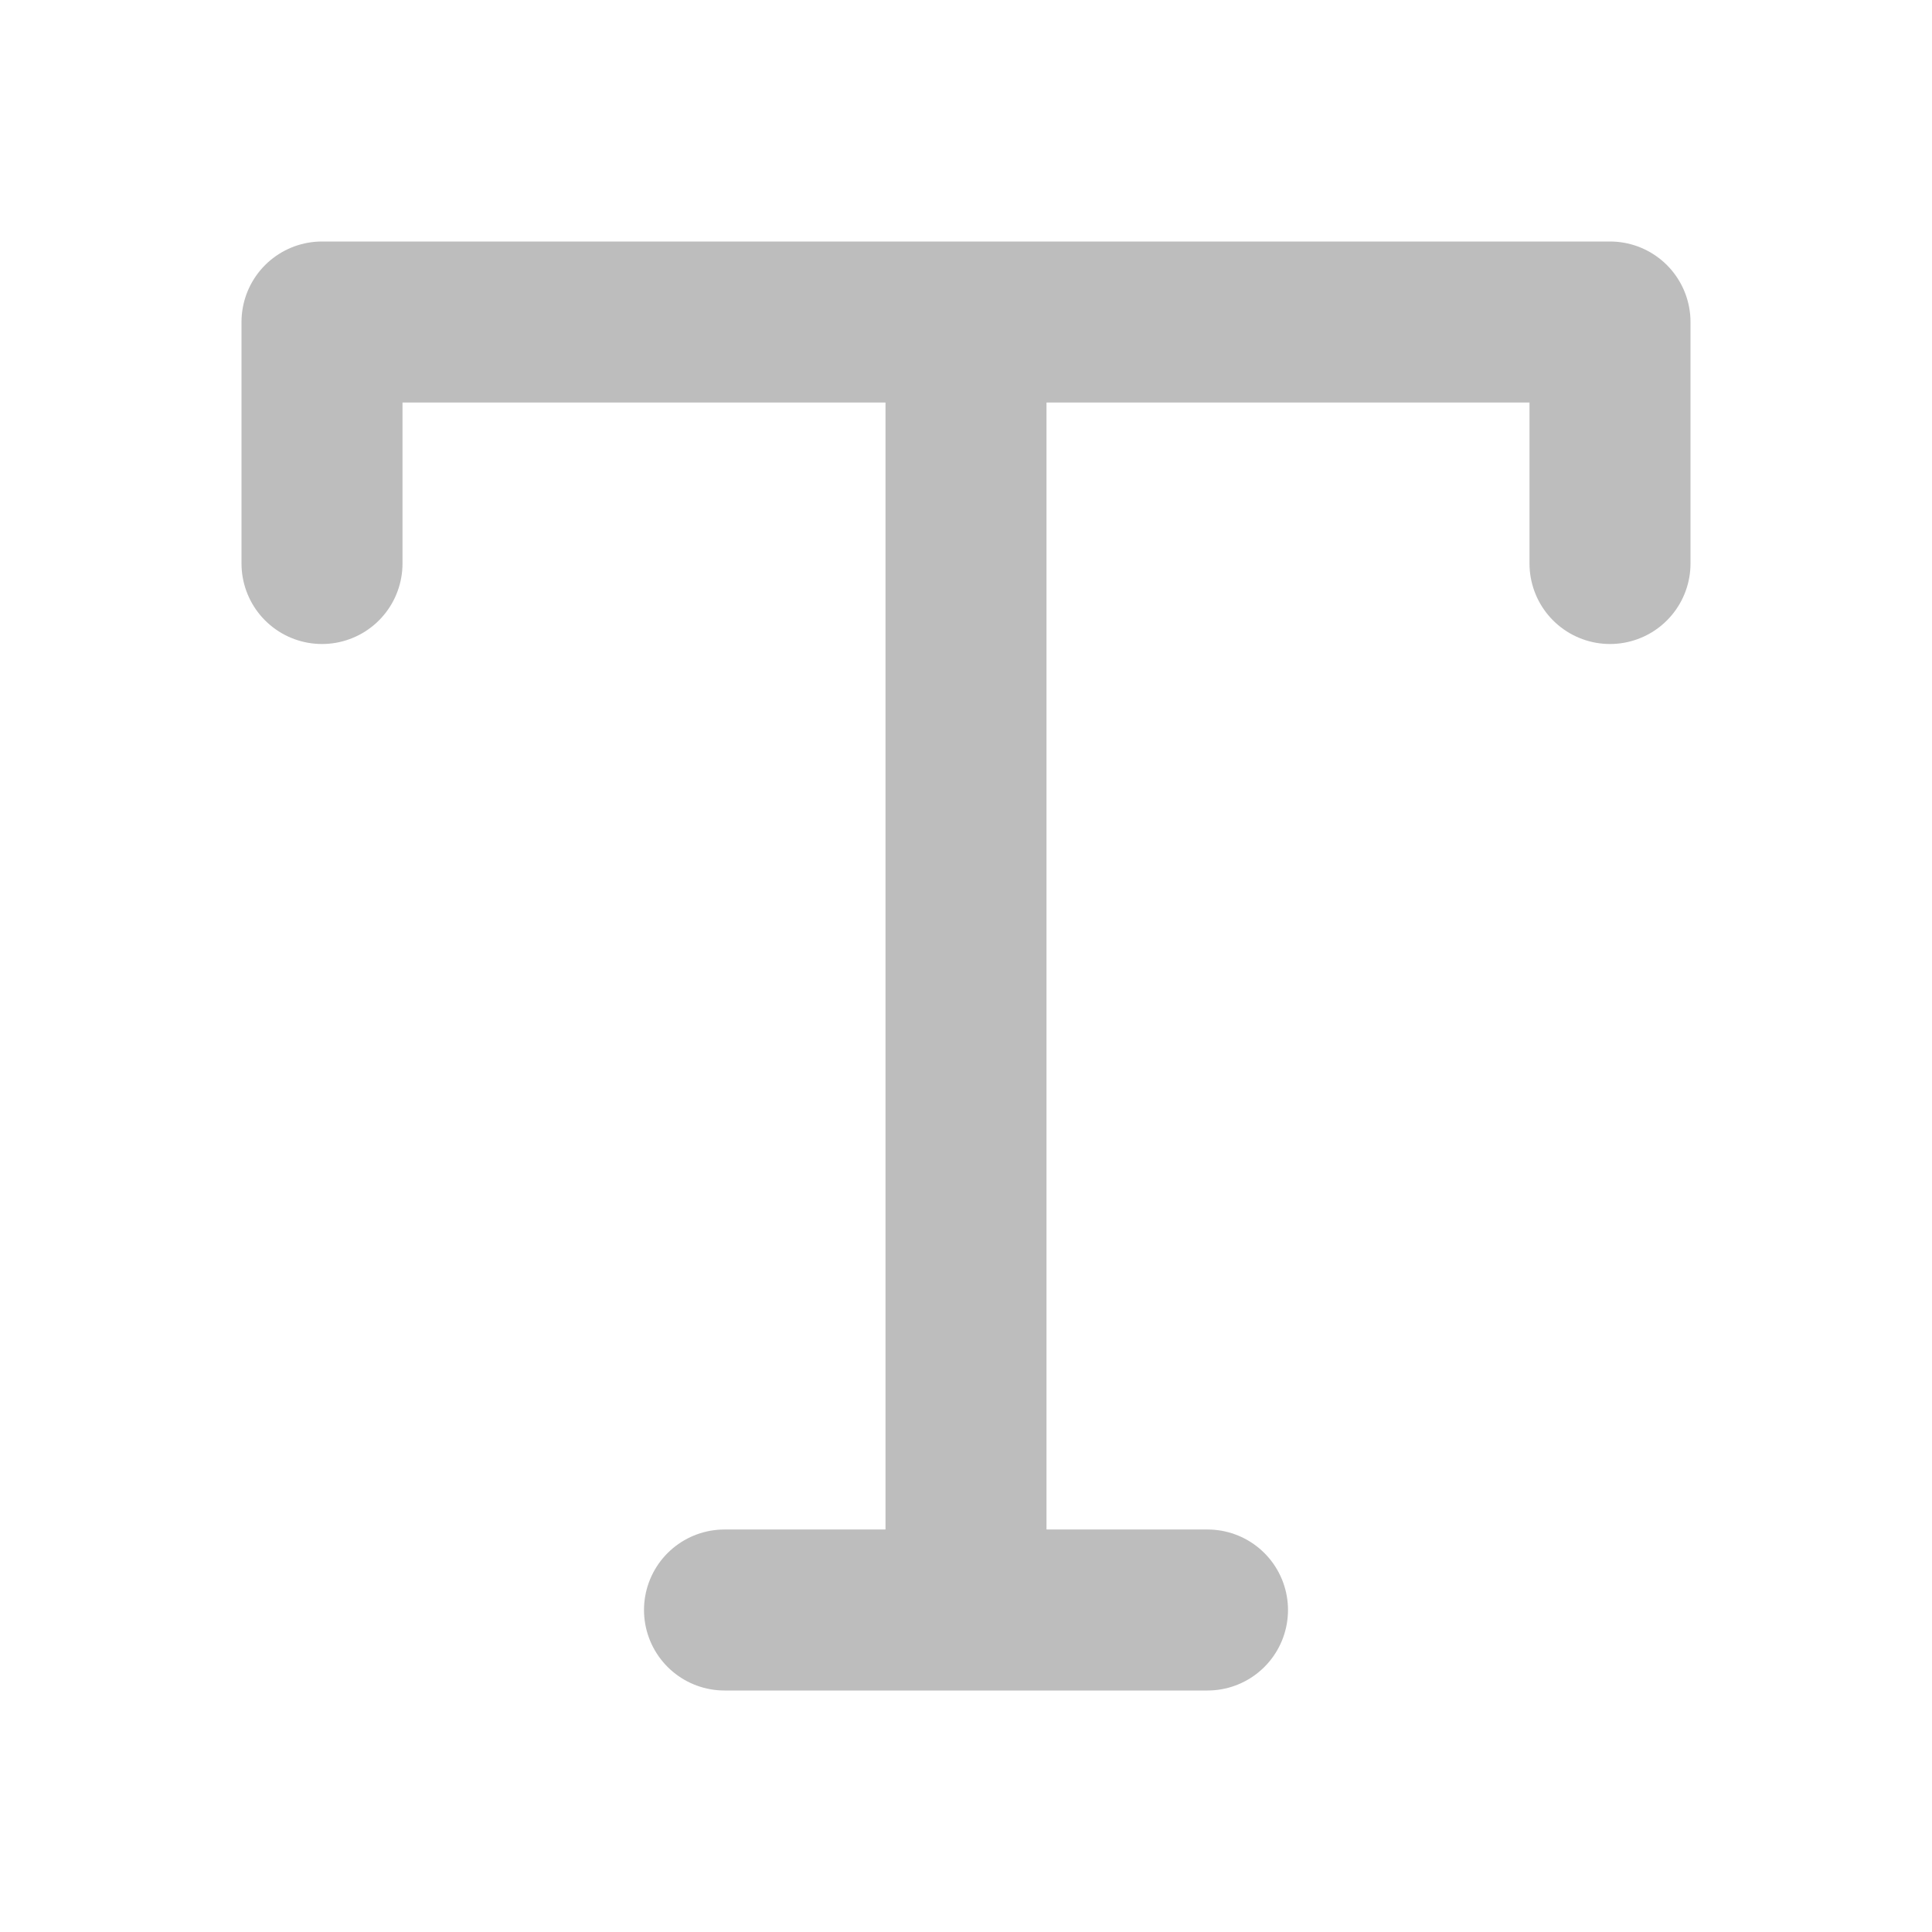
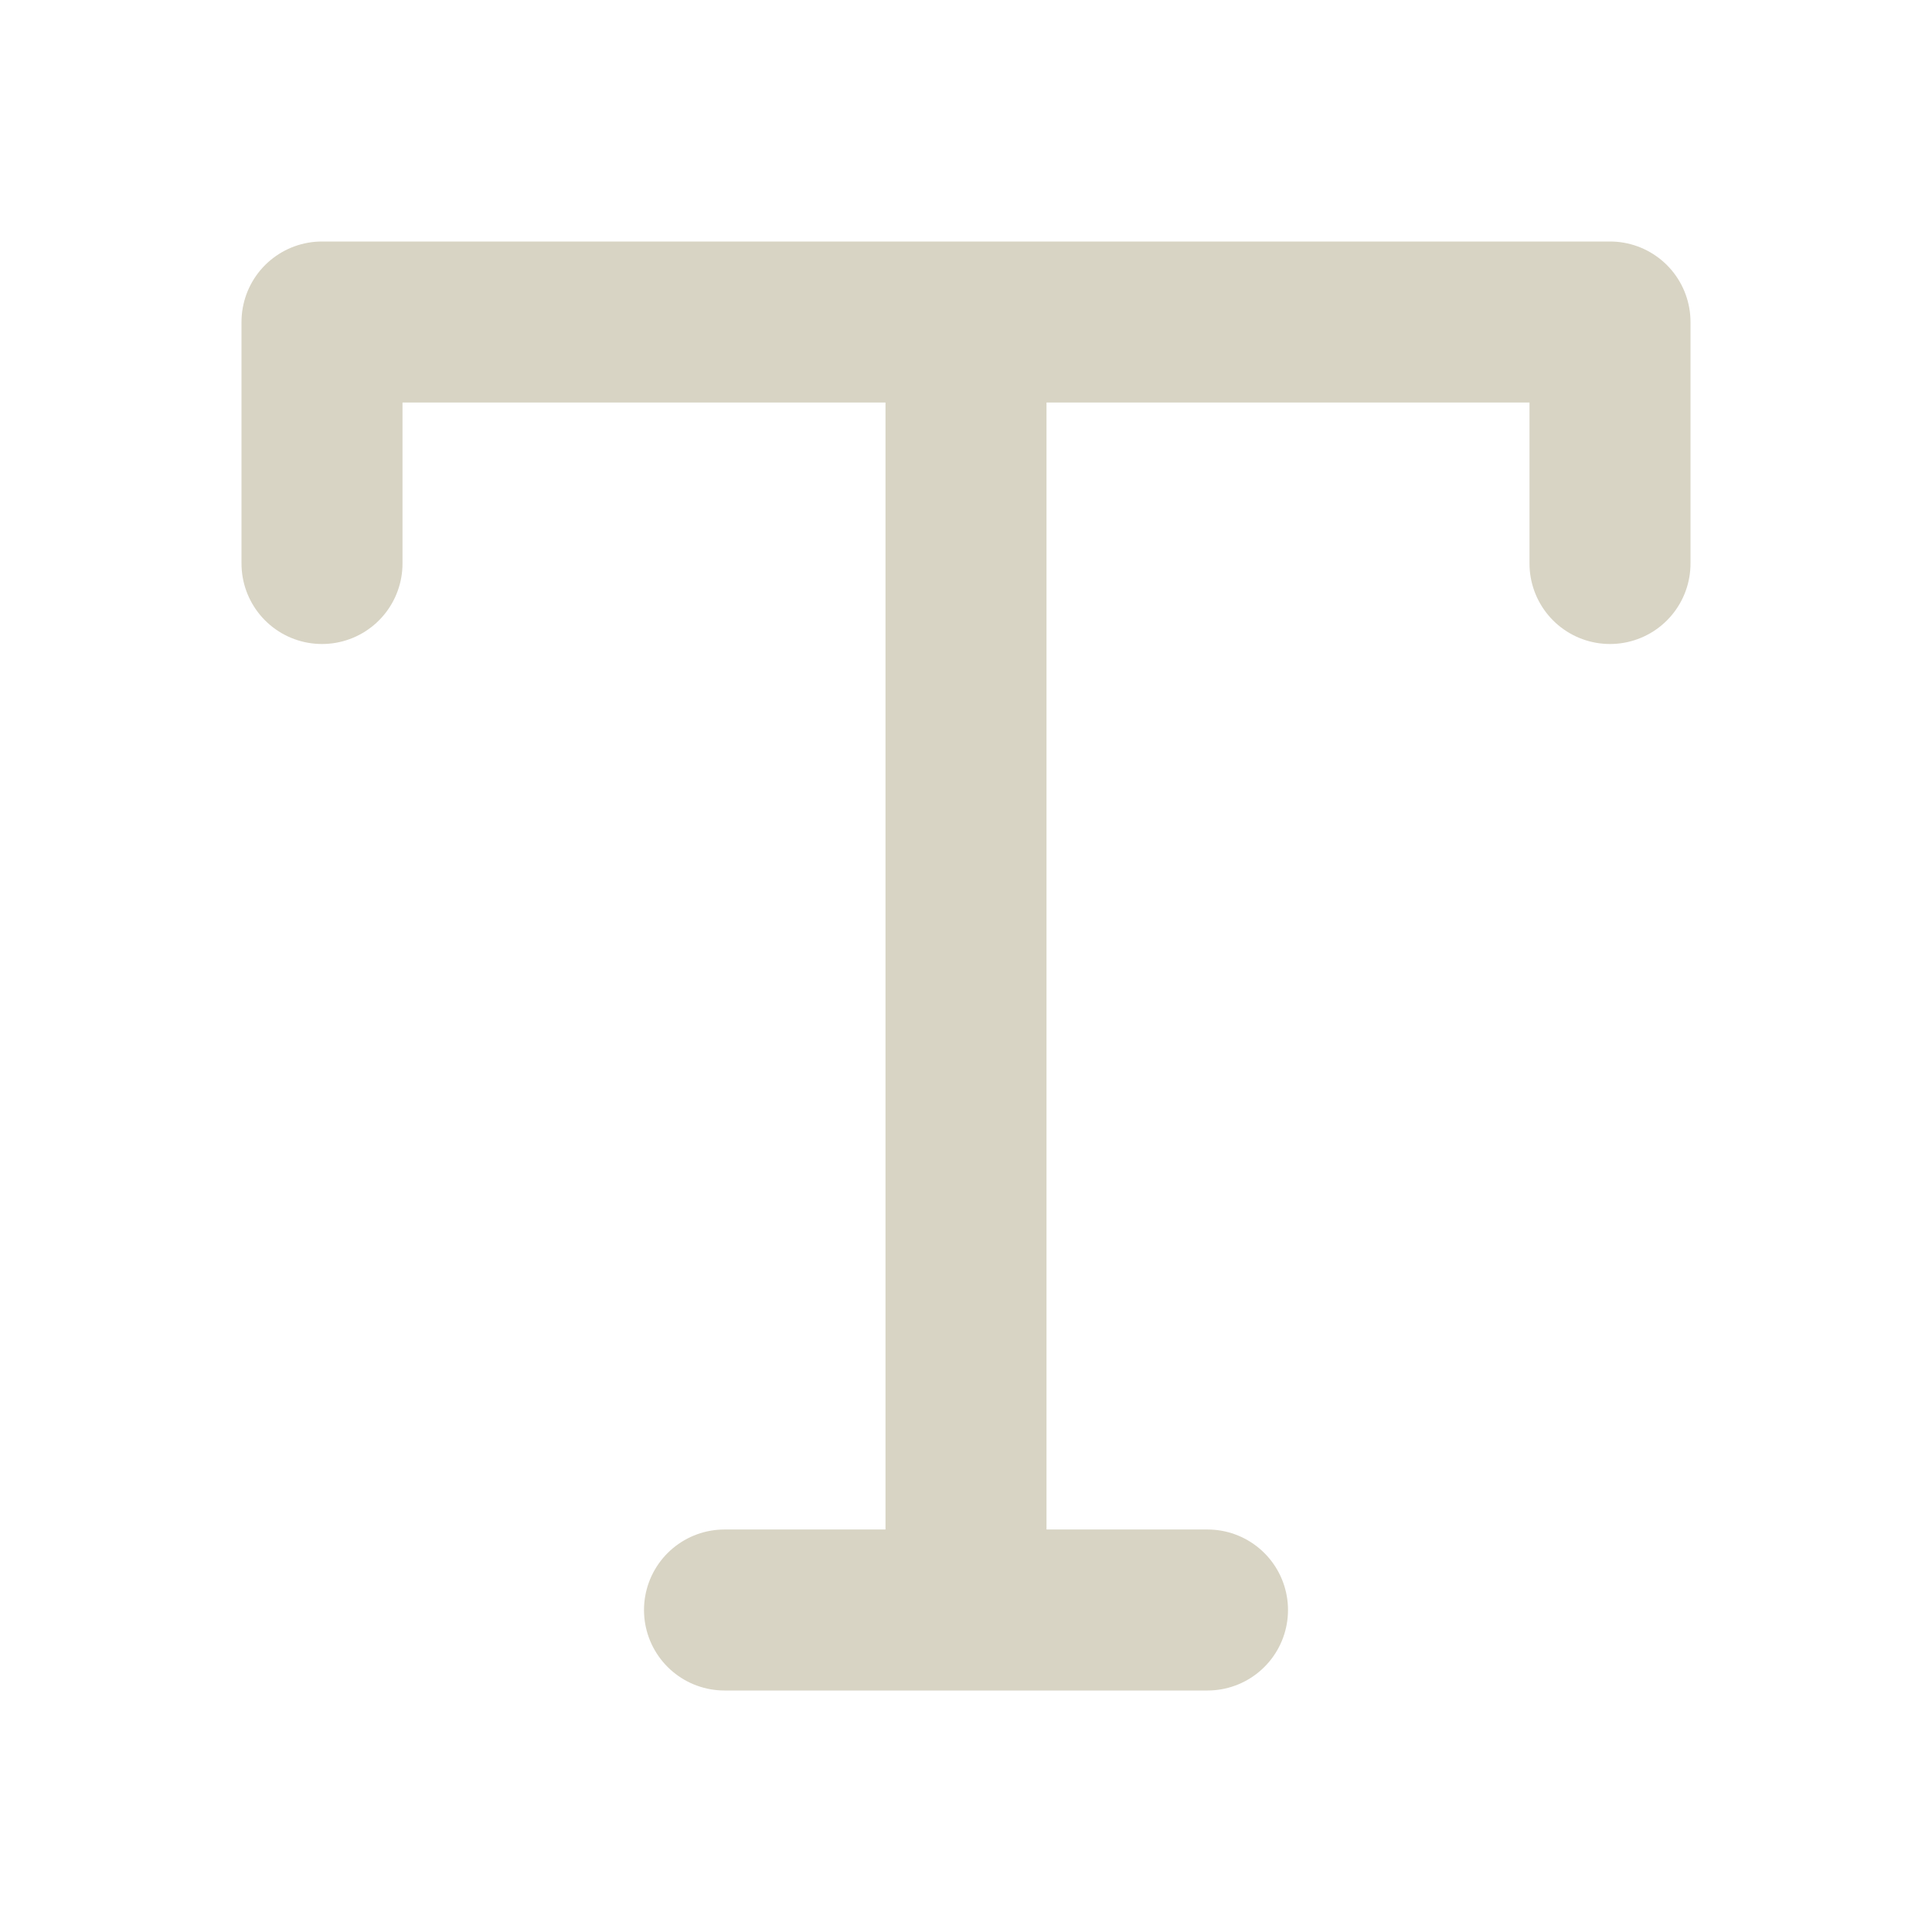
<svg xmlns="http://www.w3.org/2000/svg" width="24" height="24" fill="none" stroke="currentColor" stroke-width="2" stroke-linecap="round" stroke-linejoin="round">
-   <path style="stroke:#bdbdbd;stroke-opacity:1" d="M4 7V4h16v3M9 20h6M12 4v16" />
+   <path style="stroke:#d8d4c4;stroke-opacity:1" d="M4 7V4h16v3M9 20h6M12 4v16" />
</svg>
